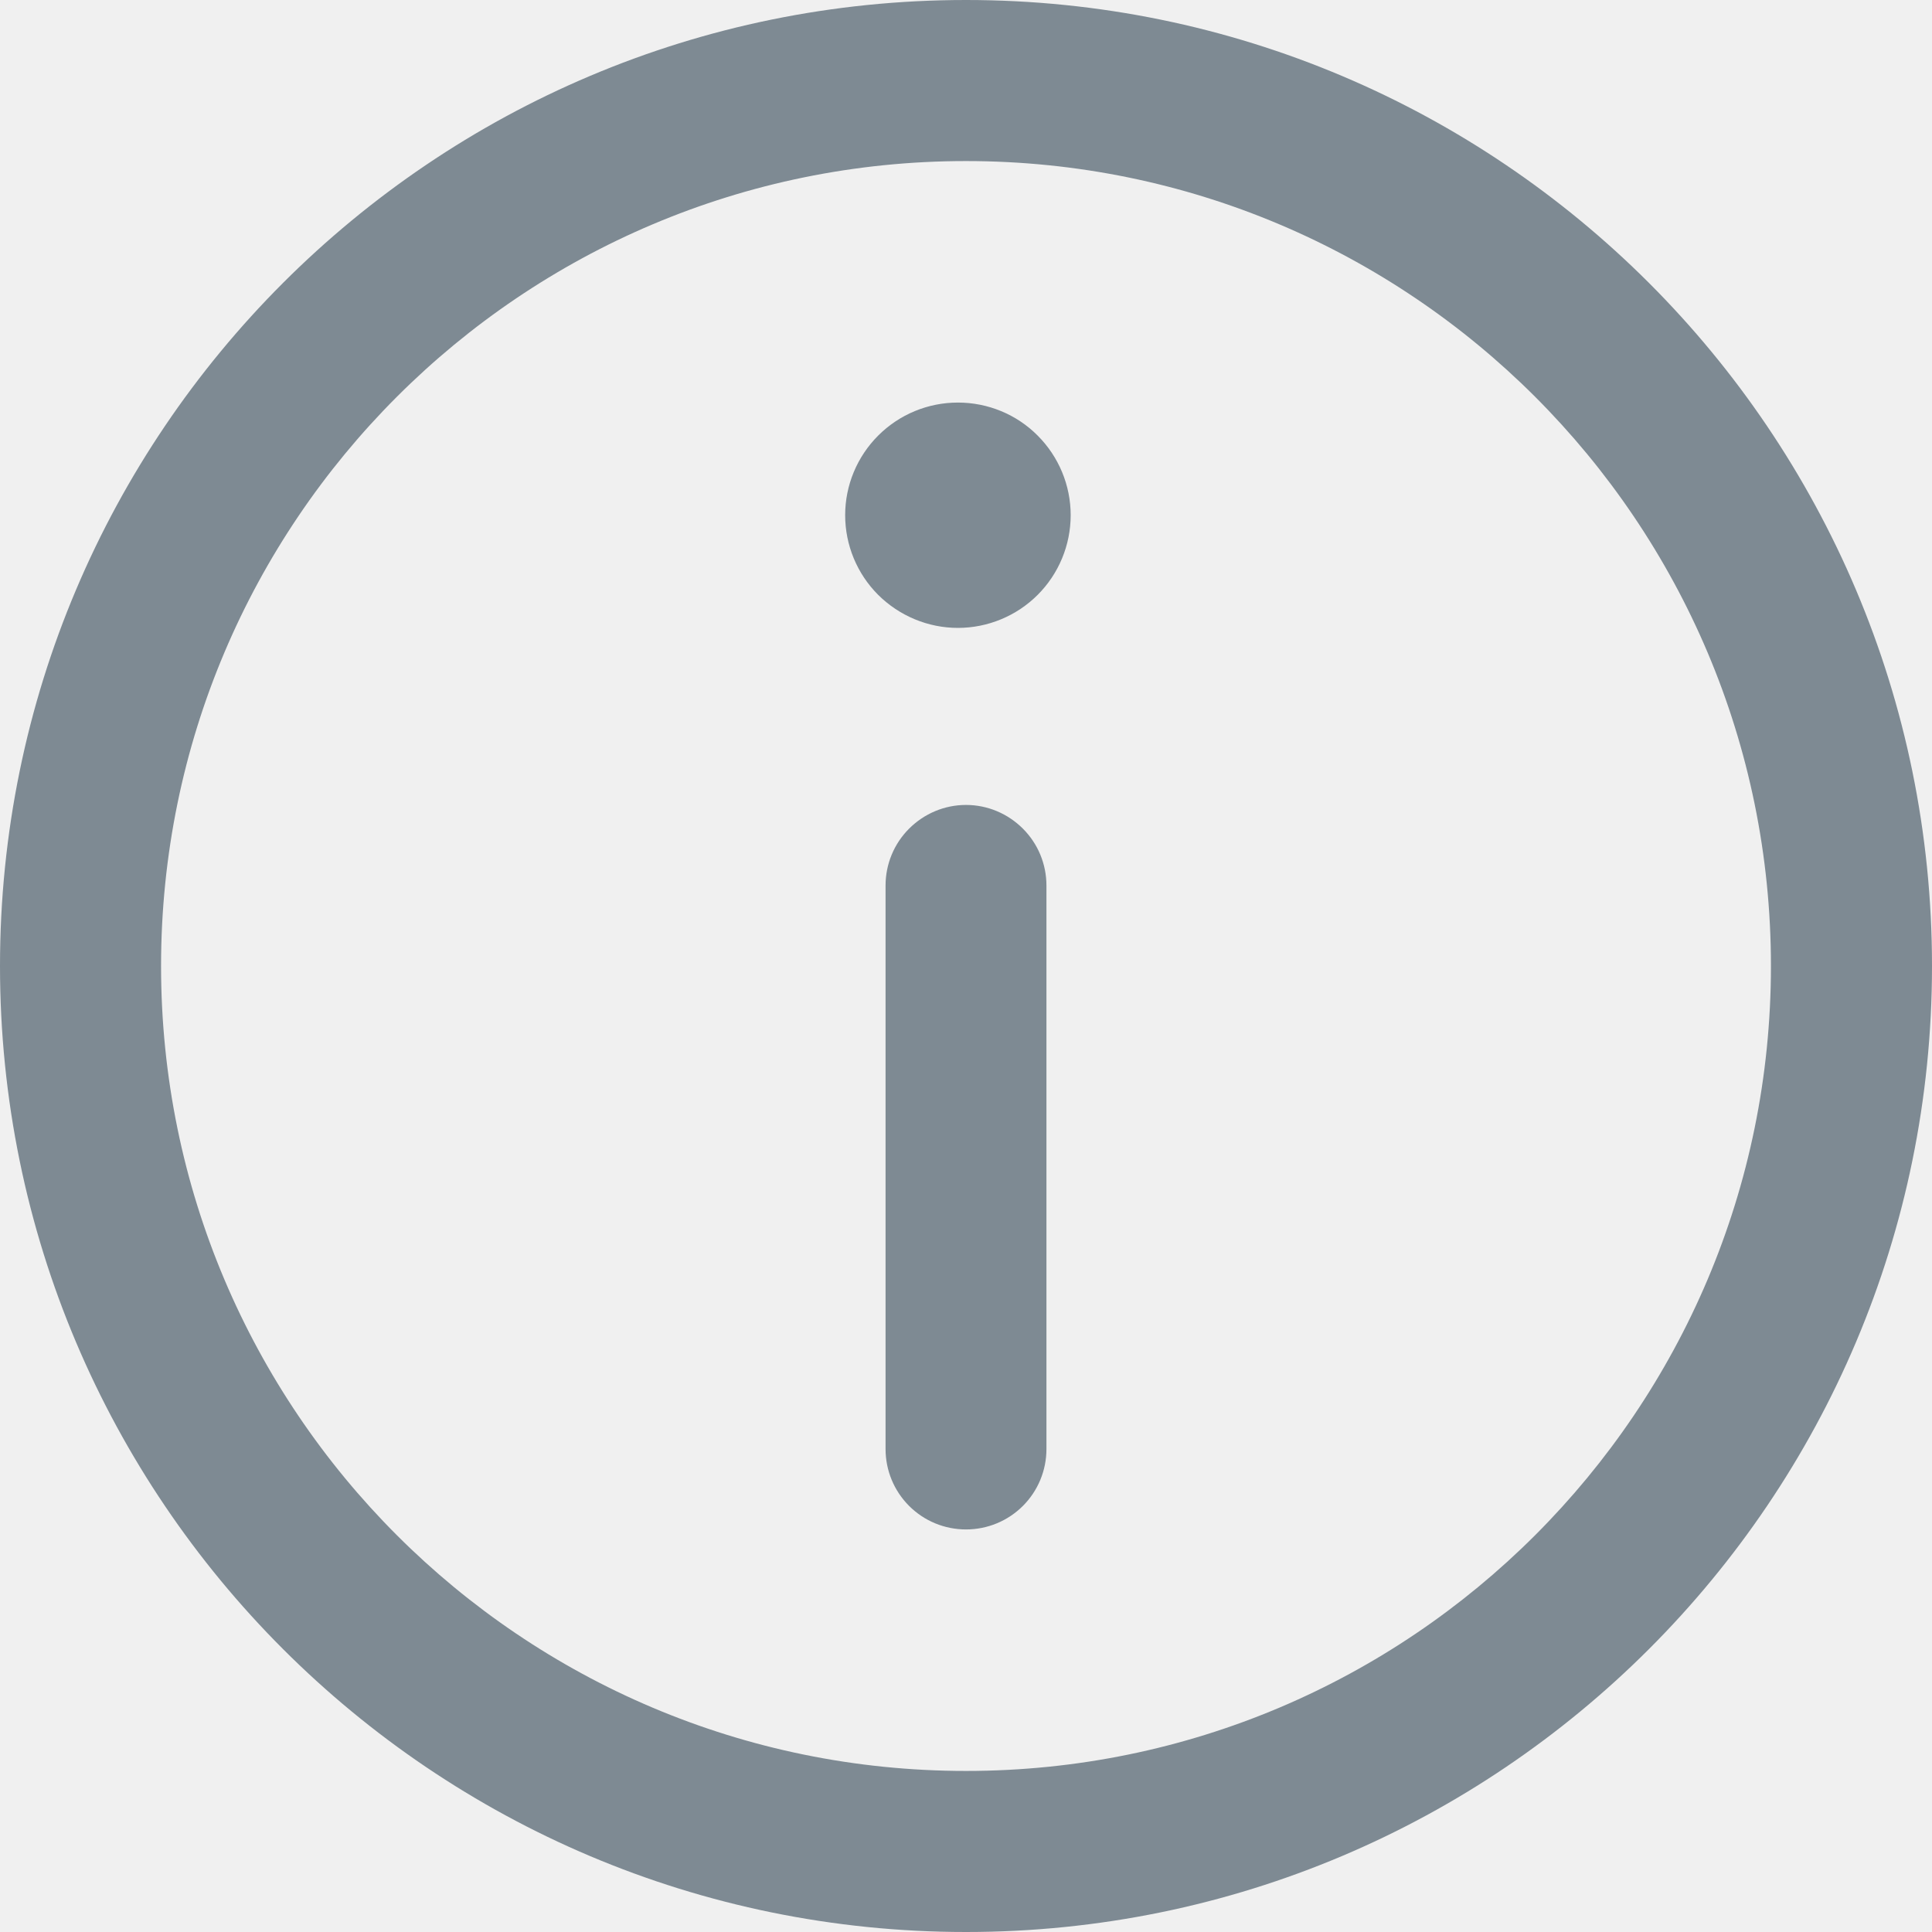
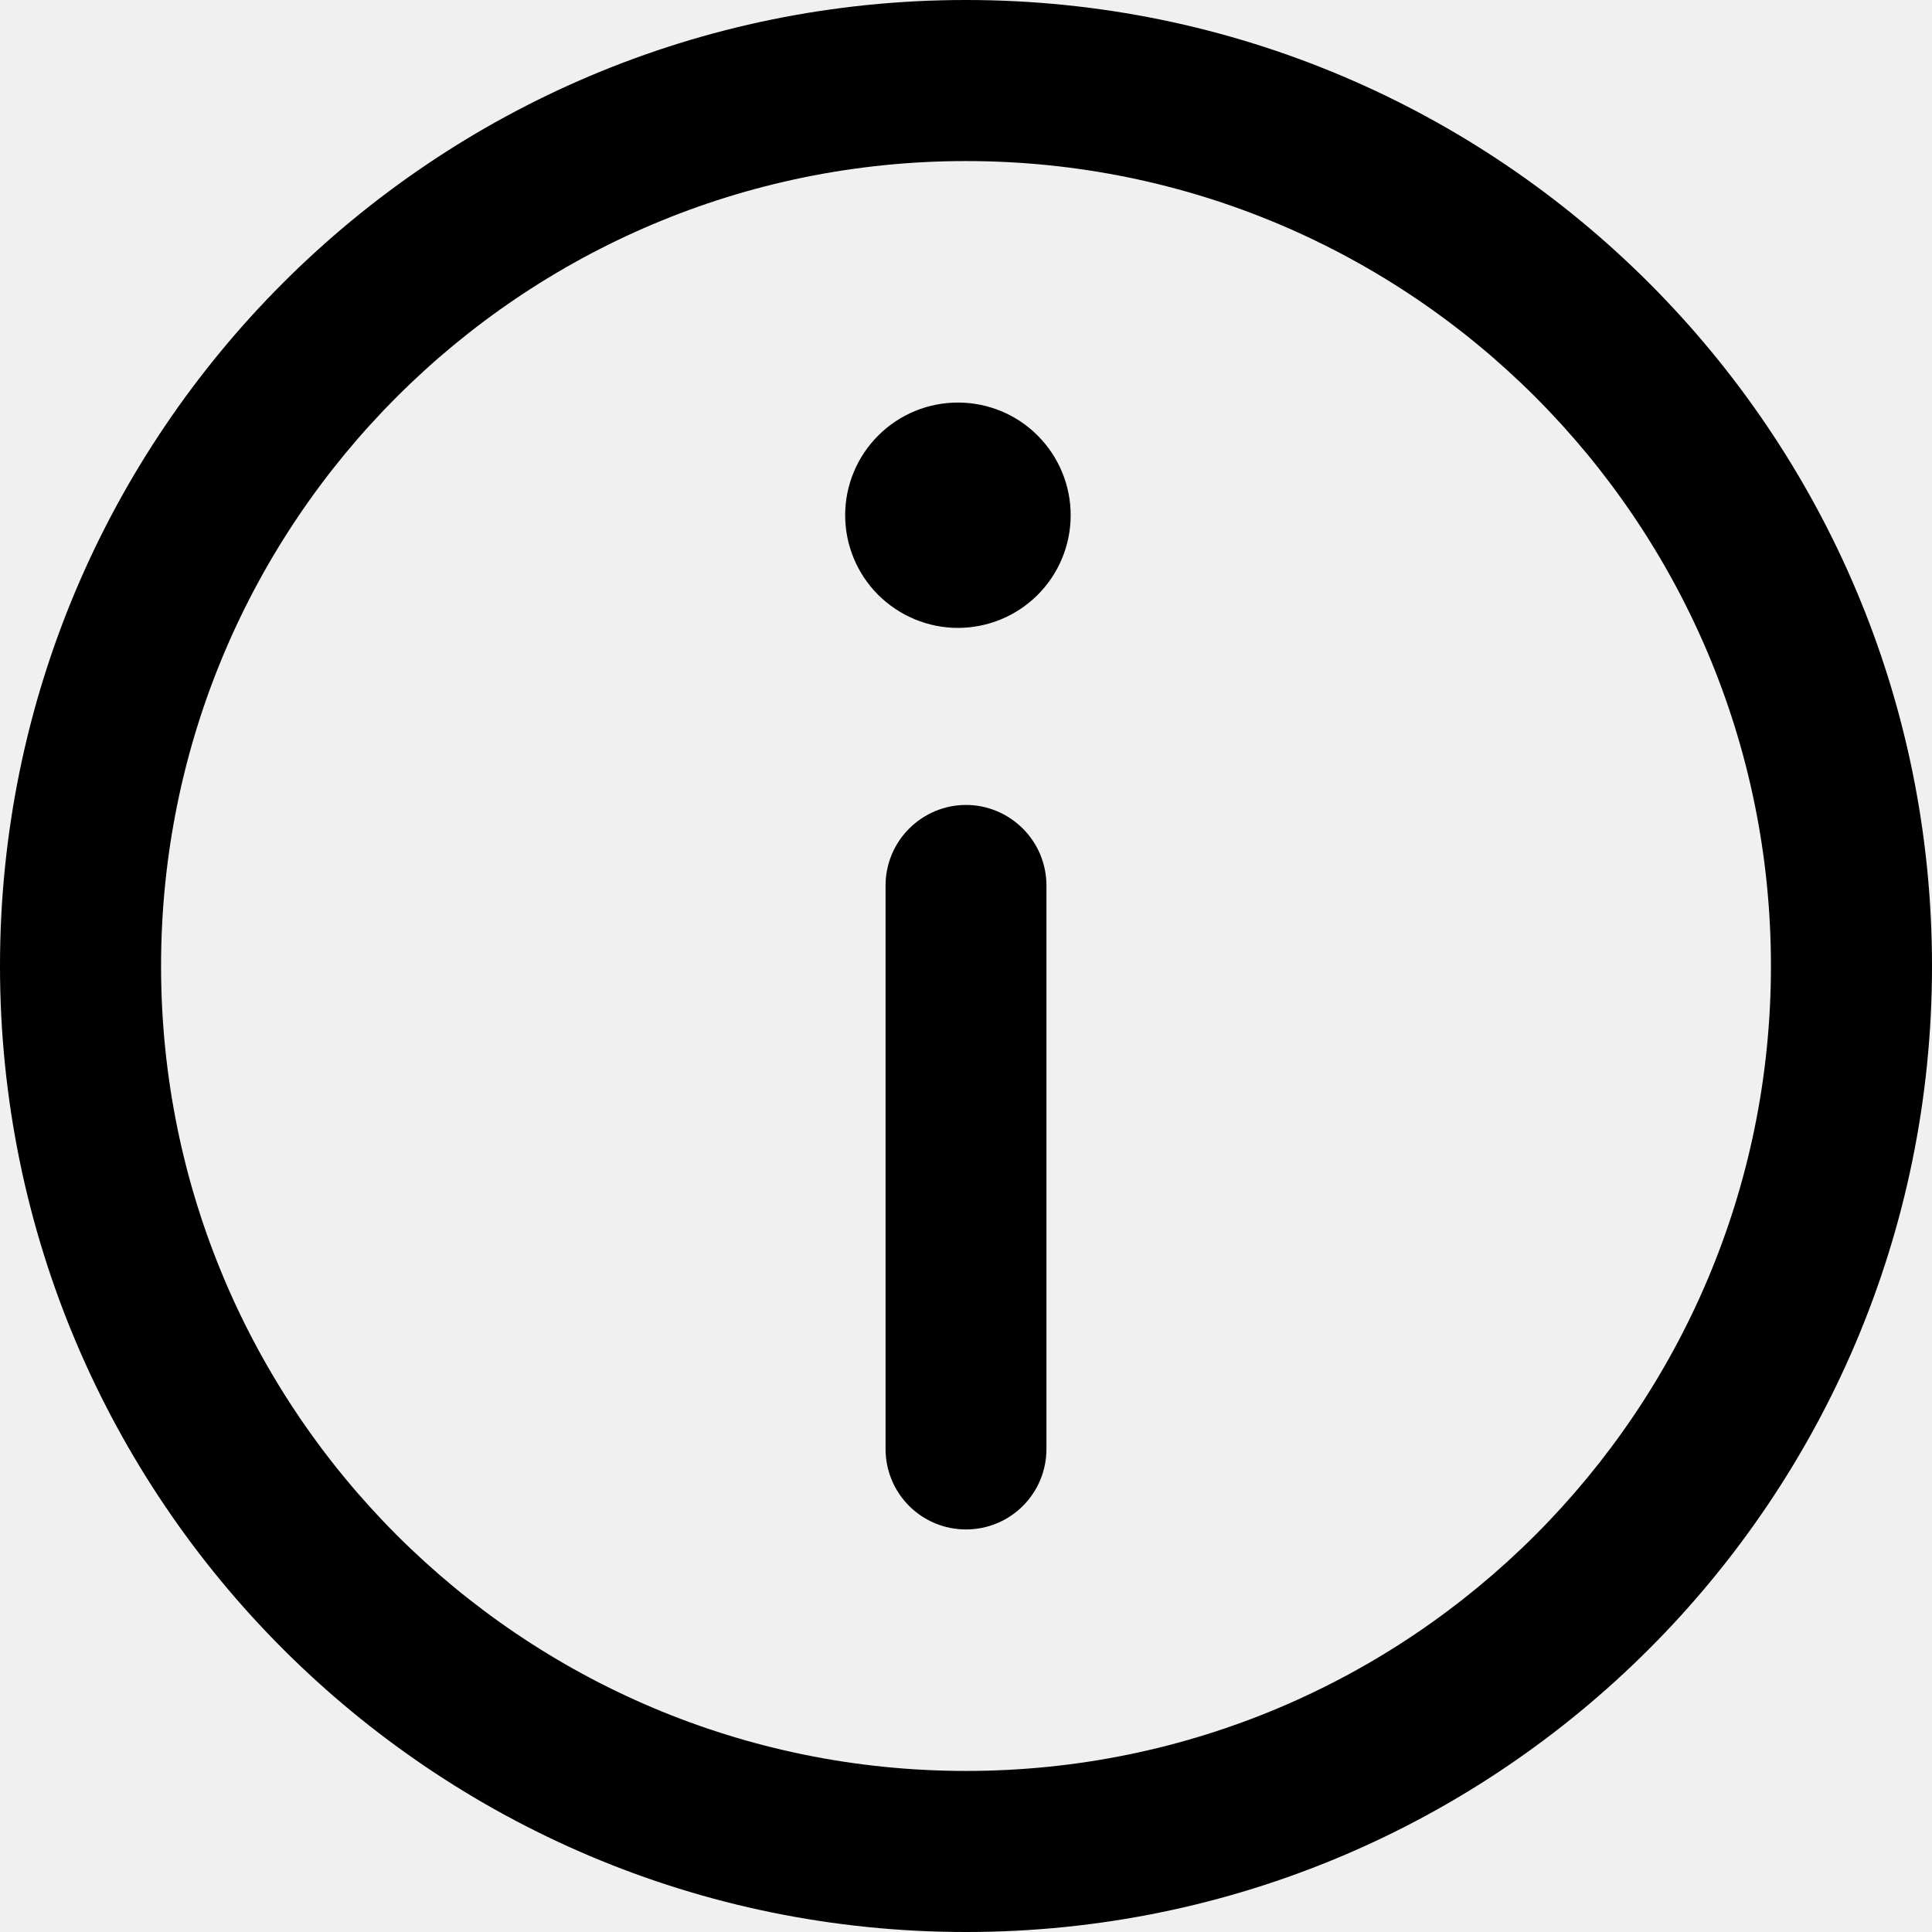
- <svg xmlns="http://www.w3.org/2000/svg" width="11" height="11" viewBox="0 0 11 11" fill="none">
+ <svg xmlns="http://www.w3.org/2000/svg" width="11" height="11" viewBox="0 0 11 11">
  <g id="æç¤ºè¯´æ 1" clip-path="url(#clip0_8600_99)">
-     <path id="Vector" d="M5.5 11C2.463 11 0 8.537 0 5.5C0 2.463 2.463 0 5.5 0C8.537 0 11 2.463 11 5.5C11 8.537 8.537 11 5.5 11ZM5.5 10.083C8.031 10.083 10.083 8.031 10.083 5.5C10.083 2.969 8.031 0.917 5.5 0.917C2.969 0.917 0.917 2.969 0.917 5.5C0.917 8.031 2.969 10.083 5.5 10.083ZM5.042 5.042C5.042 4.92 5.09 4.804 5.176 4.718C5.262 4.632 5.378 4.583 5.5 4.583C5.622 4.583 5.738 4.632 5.824 4.718C5.91 4.804 5.958 4.92 5.958 5.042V8.25C5.958 8.372 5.91 8.488 5.824 8.574C5.738 8.66 5.622 8.708 5.5 8.708C5.378 8.708 5.262 8.66 5.176 8.574C5.09 8.488 5.042 8.372 5.042 8.25V5.042ZM5.454 3.575C5.284 3.575 5.121 3.507 5 3.387C4.88 3.267 4.812 3.104 4.812 2.933C4.812 2.763 4.88 2.6 5 2.48C5.121 2.359 5.284 2.292 5.454 2.292C5.624 2.292 5.788 2.359 5.908 2.48C6.028 2.6 6.096 2.763 6.096 2.933C6.096 3.104 6.028 3.267 5.908 3.387C5.788 3.507 5.624 3.575 5.454 3.575Z" fill="#7E8A93" />
+     <path id="Vector" d="M5.5 11C2.463 11 0 8.537 0 5.5C0 2.463 2.463 0 5.5 0C8.537 0 11 2.463 11 5.5C11 8.537 8.537 11 5.5 11ZM5.5 10.083C8.031 10.083 10.083 8.031 10.083 5.5C10.083 2.969 8.031 0.917 5.5 0.917C2.969 0.917 0.917 2.969 0.917 5.5C0.917 8.031 2.969 10.083 5.5 10.083ZM5.042 5.042C5.042 4.92 5.09 4.804 5.176 4.718C5.262 4.632 5.378 4.583 5.5 4.583C5.622 4.583 5.738 4.632 5.824 4.718C5.91 4.804 5.958 4.92 5.958 5.042V8.25C5.958 8.372 5.91 8.488 5.824 8.574C5.738 8.66 5.622 8.708 5.5 8.708C5.378 8.708 5.262 8.66 5.176 8.574C5.09 8.488 5.042 8.372 5.042 8.25V5.042ZM5.454 3.575C5.284 3.575 5.121 3.507 5 3.387C4.88 3.267 4.812 3.104 4.812 2.933C4.812 2.763 4.88 2.6 5 2.48C5.121 2.359 5.284 2.292 5.454 2.292C5.624 2.292 5.788 2.359 5.908 2.48C6.028 2.6 6.096 2.763 6.096 2.933C6.096 3.104 6.028 3.267 5.908 3.387C5.788 3.507 5.624 3.575 5.454 3.575Z" />
  </g>
  <defs>
    <clipPath id="clip0_8600_99">
-       <rect width="11" height="11" fill="white" />
+       <rect width="11" height="11" />
    </clipPath>
  </defs>
</svg>
